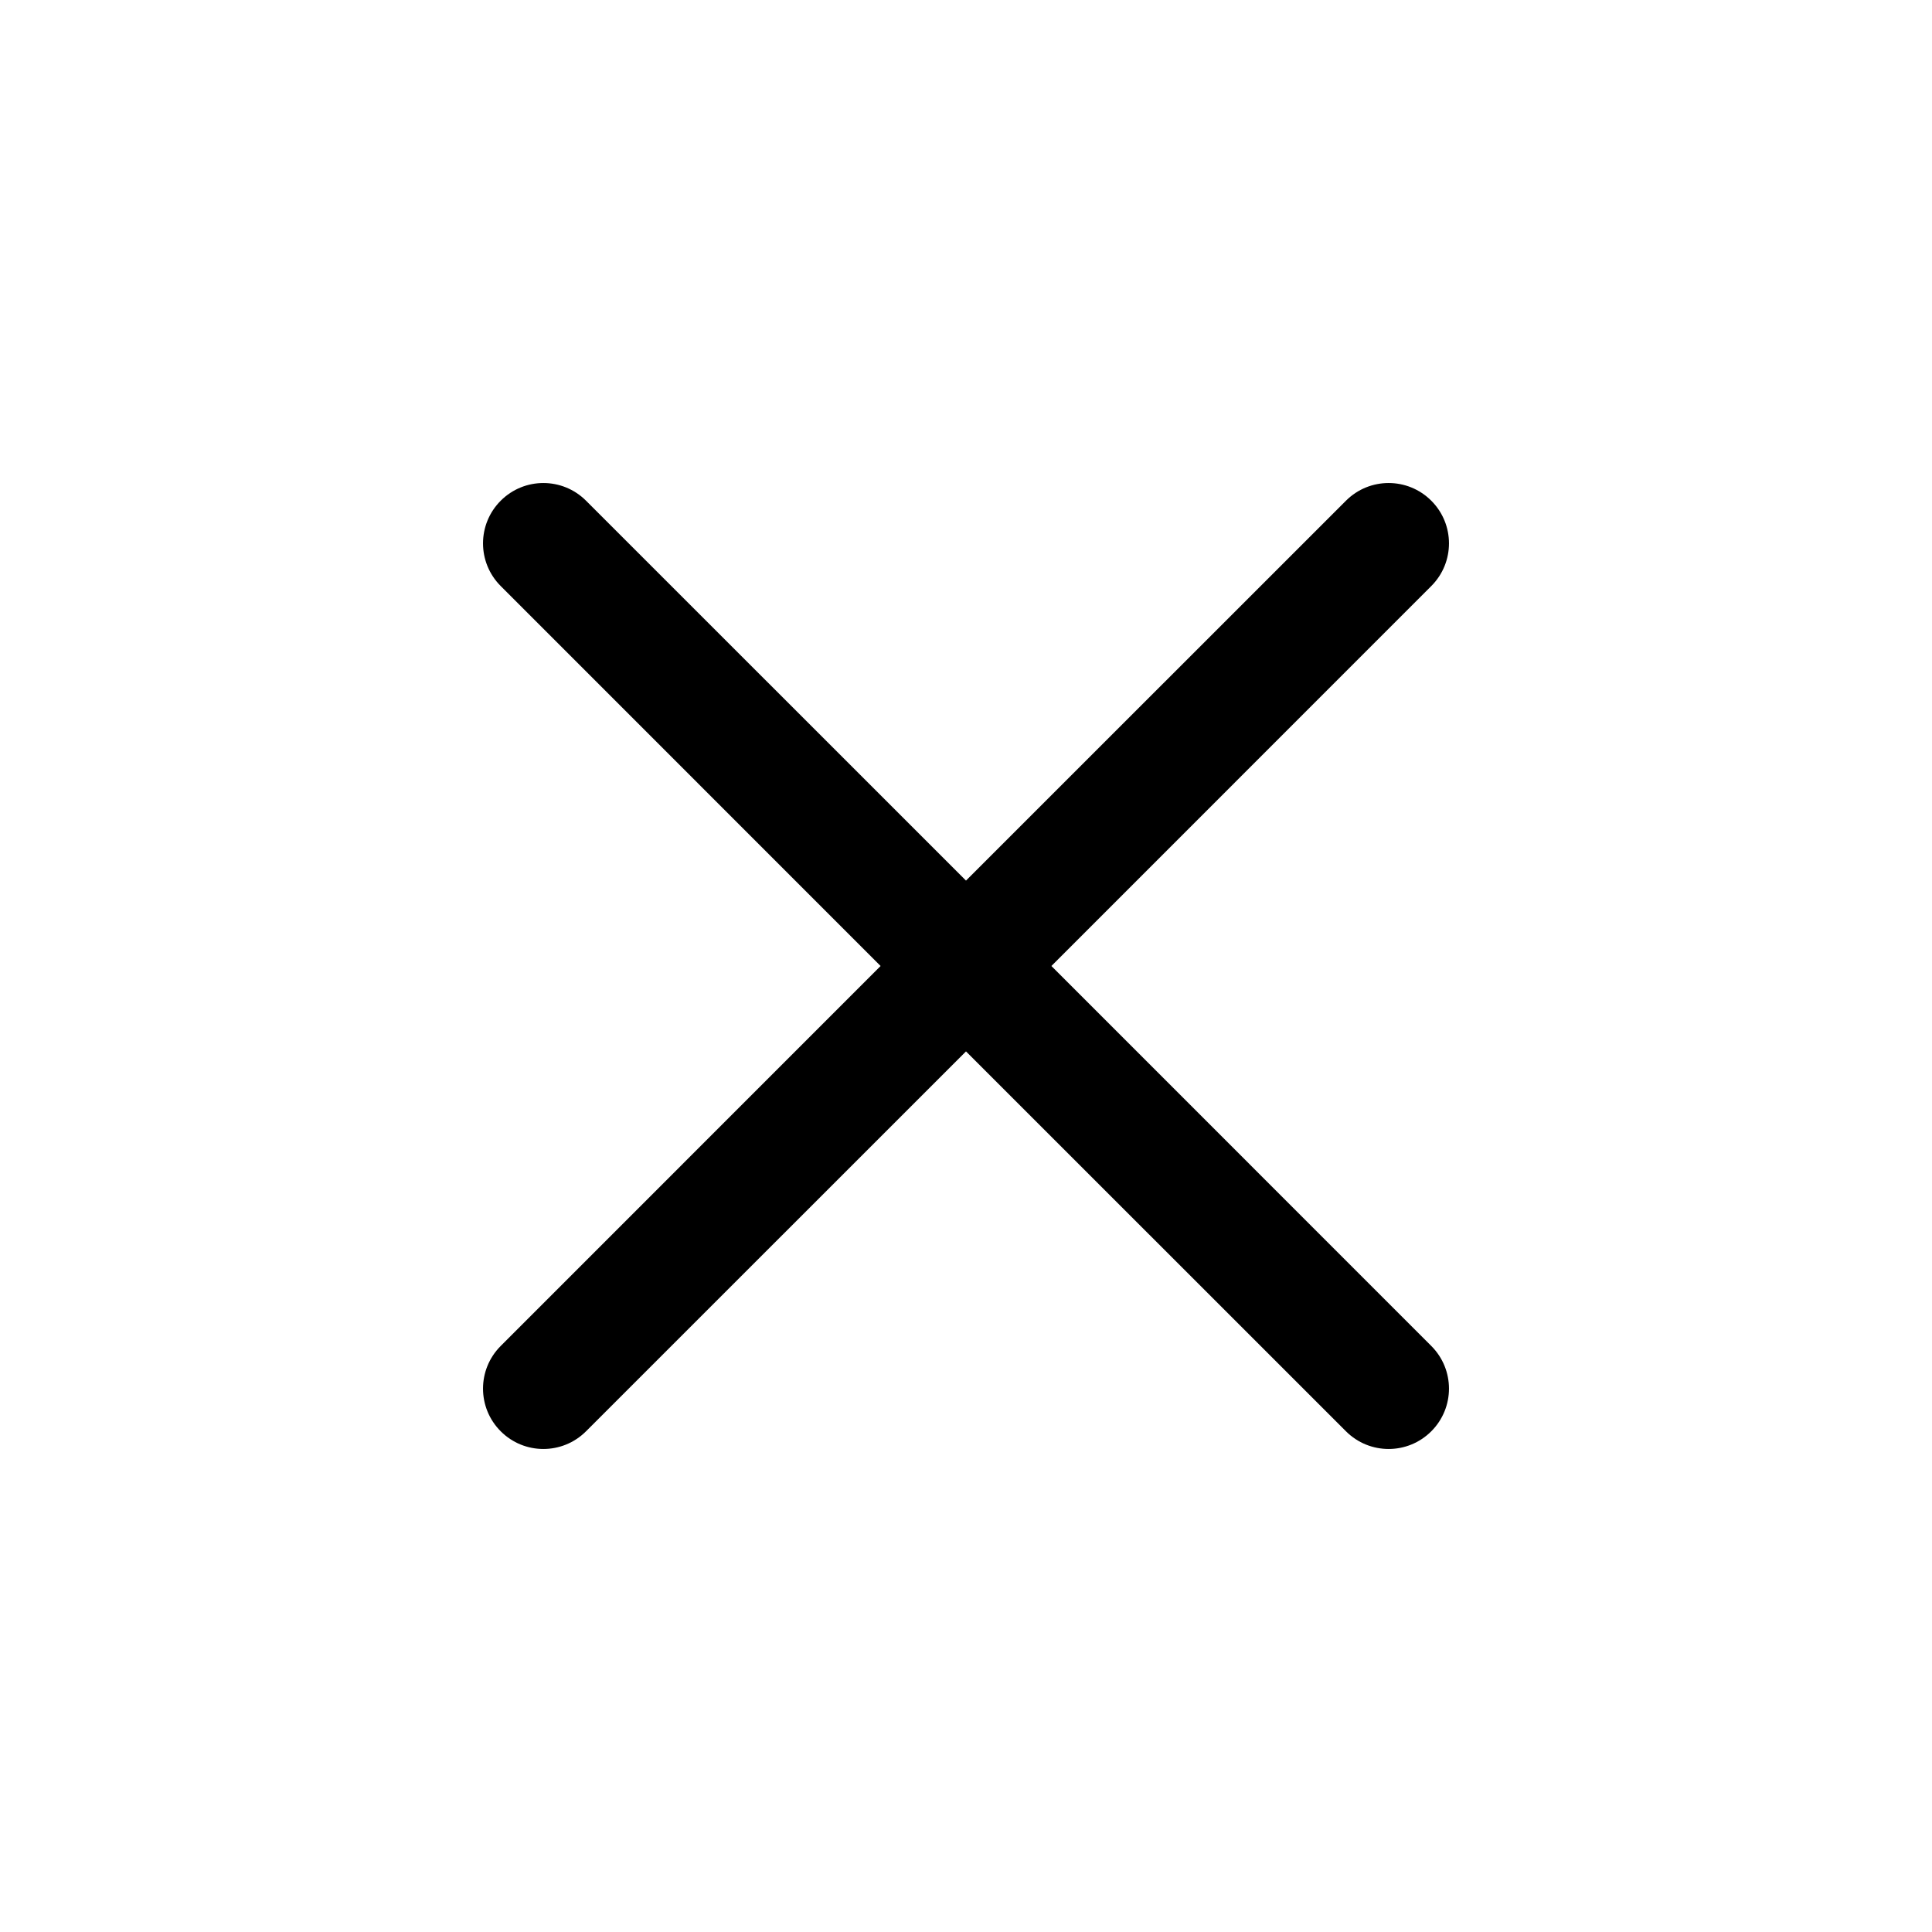
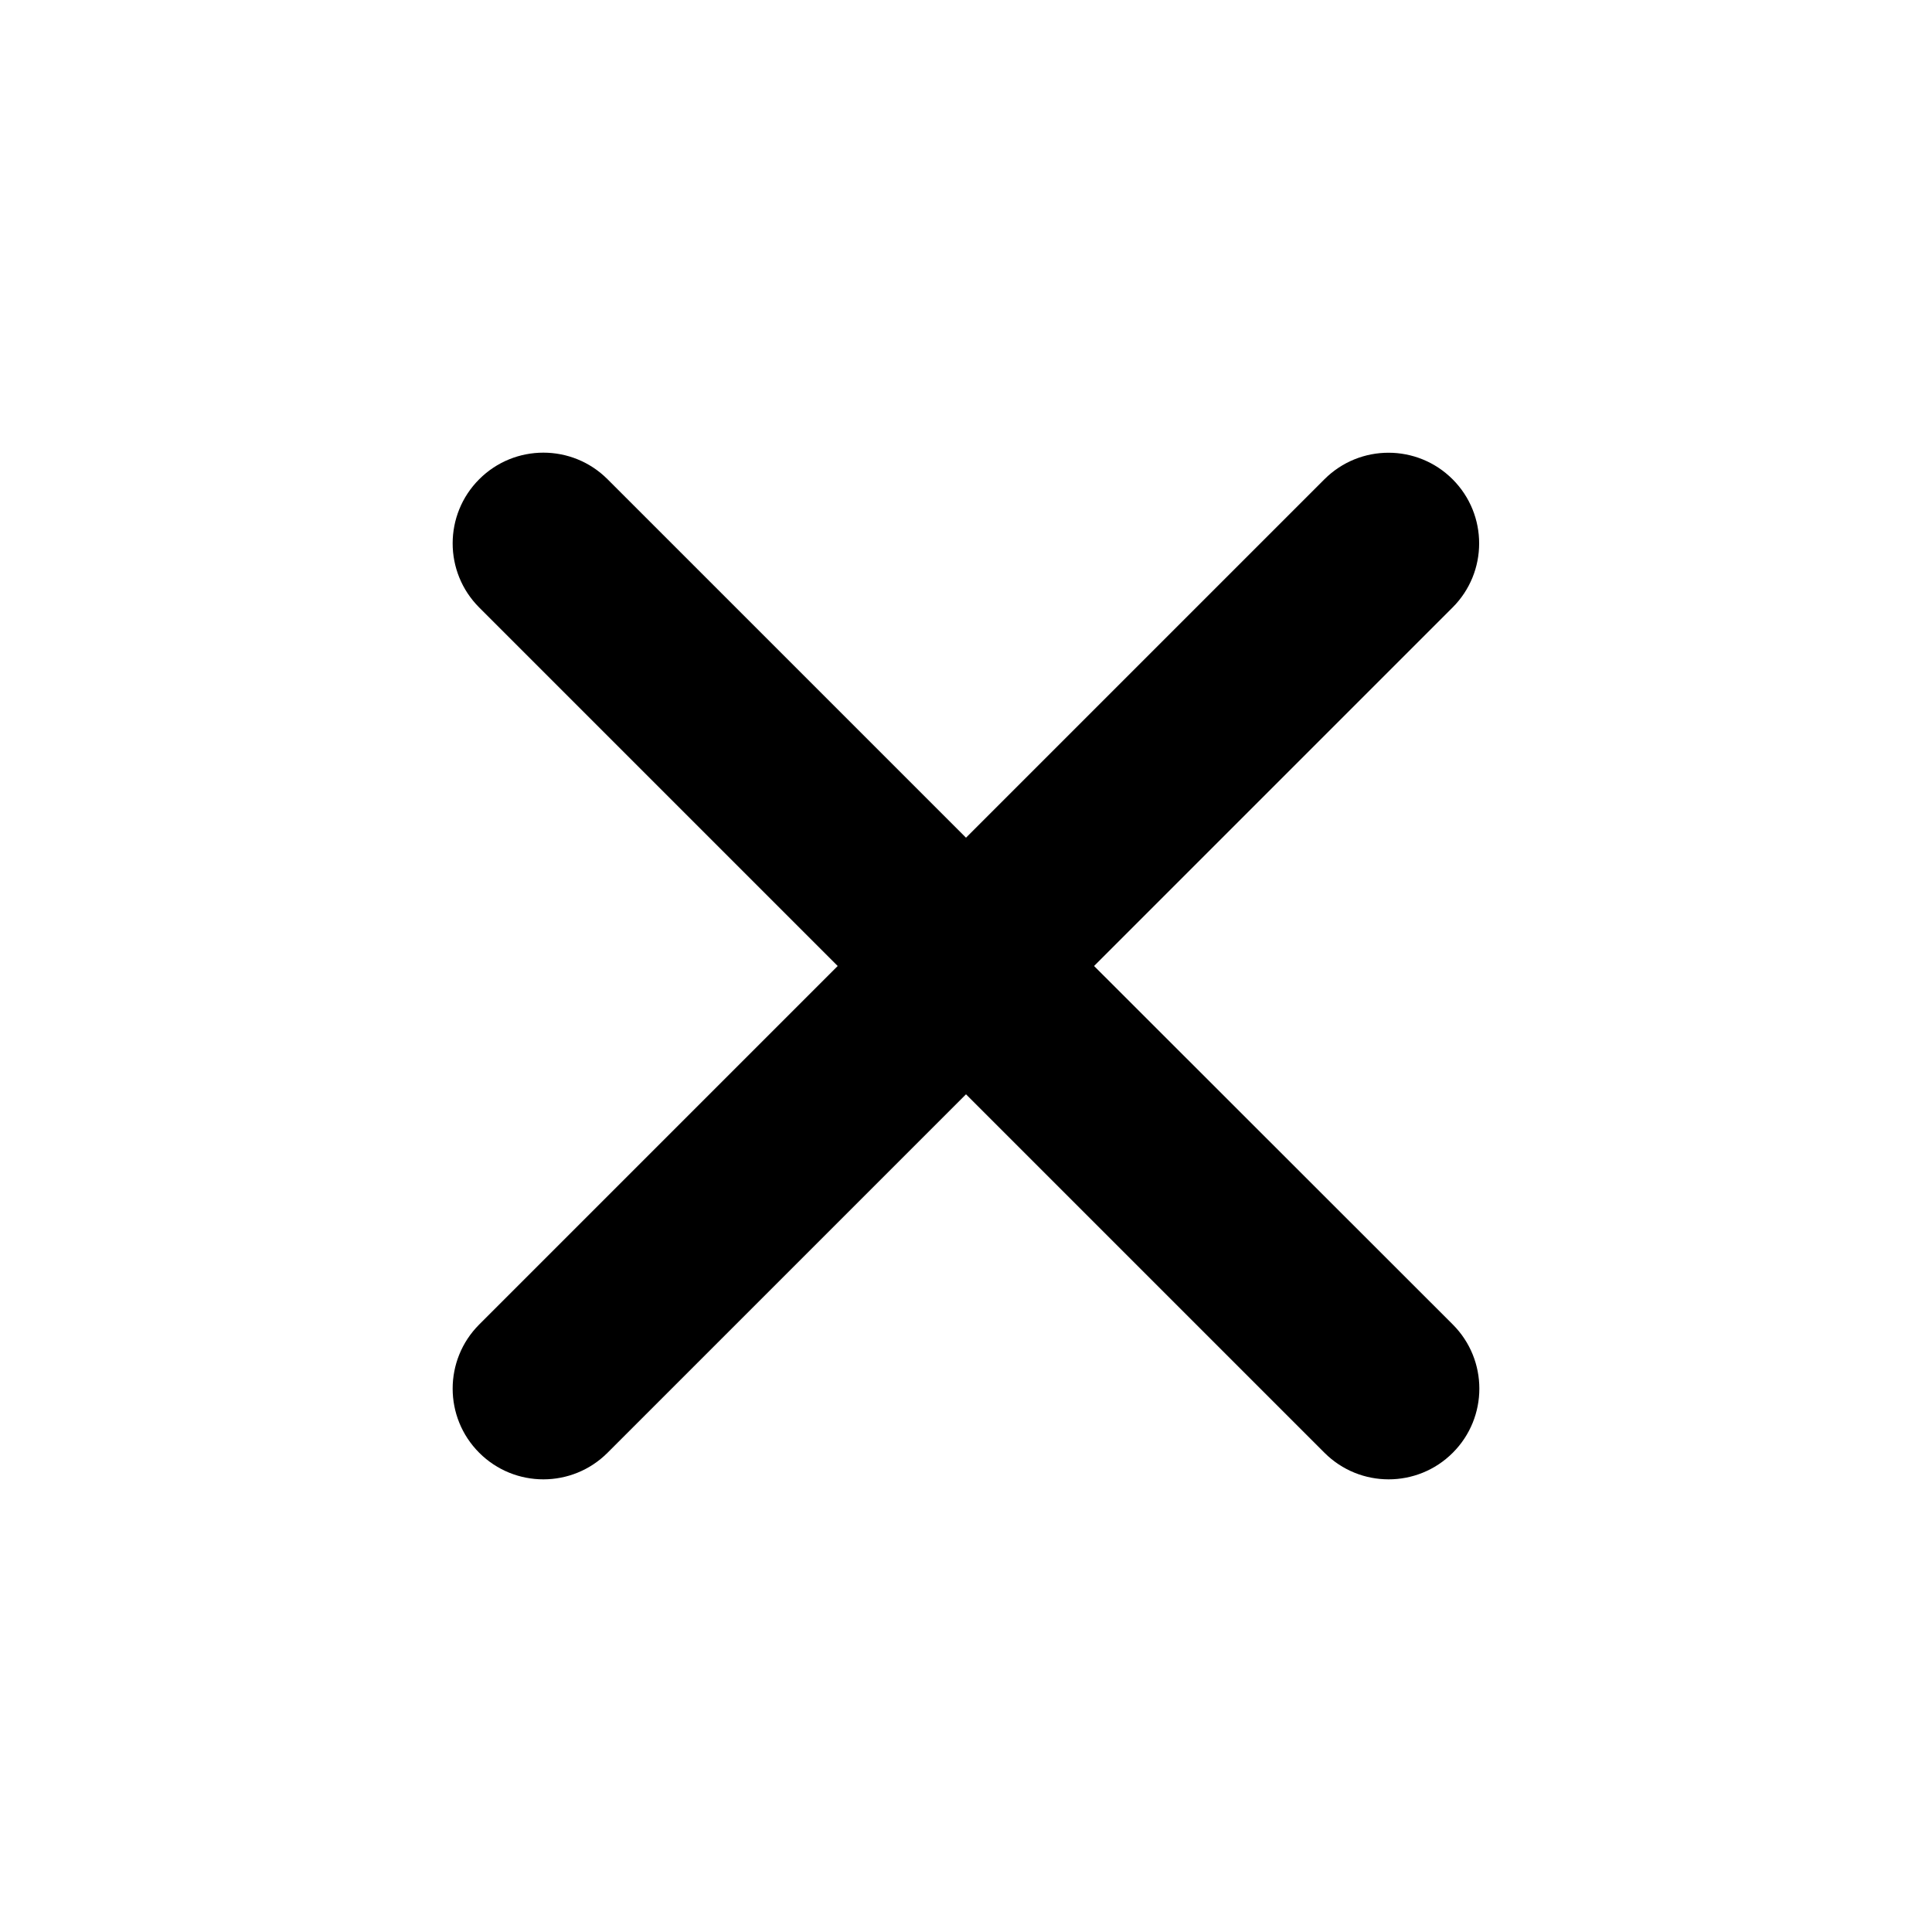
- <svg xmlns="http://www.w3.org/2000/svg" width="24" height="24" viewBox="0 0 24 24" fill="none">
-   <path fill-rule="evenodd" clip-rule="evenodd" d="M6.22 6.22C6.513 5.927 6.987 5.927 7.28 6.22L12 10.939L16.72 6.22C17.013 5.927 17.487 5.927 17.78 6.22C18.073 6.513 18.073 6.987 17.78 7.28L13.061 12L17.78 16.72C18.073 17.013 18.073 17.487 17.78 17.78C17.487 18.073 17.013 18.073 16.72 17.78L12 13.061L7.28 17.78C6.987 18.073 6.513 18.073 6.22 17.78C5.927 17.487 5.927 17.013 6.22 16.72L10.939 12L6.22 7.28C5.927 6.987 5.927 6.513 6.22 6.22Z" fill="black" />
+ <svg xmlns="http://www.w3.org/2000/svg" viewBox="0 0 512 512">
+   <path fill="currentColor" d="M289.94 256l95-95A24 24 0 00351 127l-95 95-95-95a24 24 0 00-34 34l95 95-95 95a24 24 0 1034 34l95-95 95 95a24 24 0 0034-34z" />
</svg>
